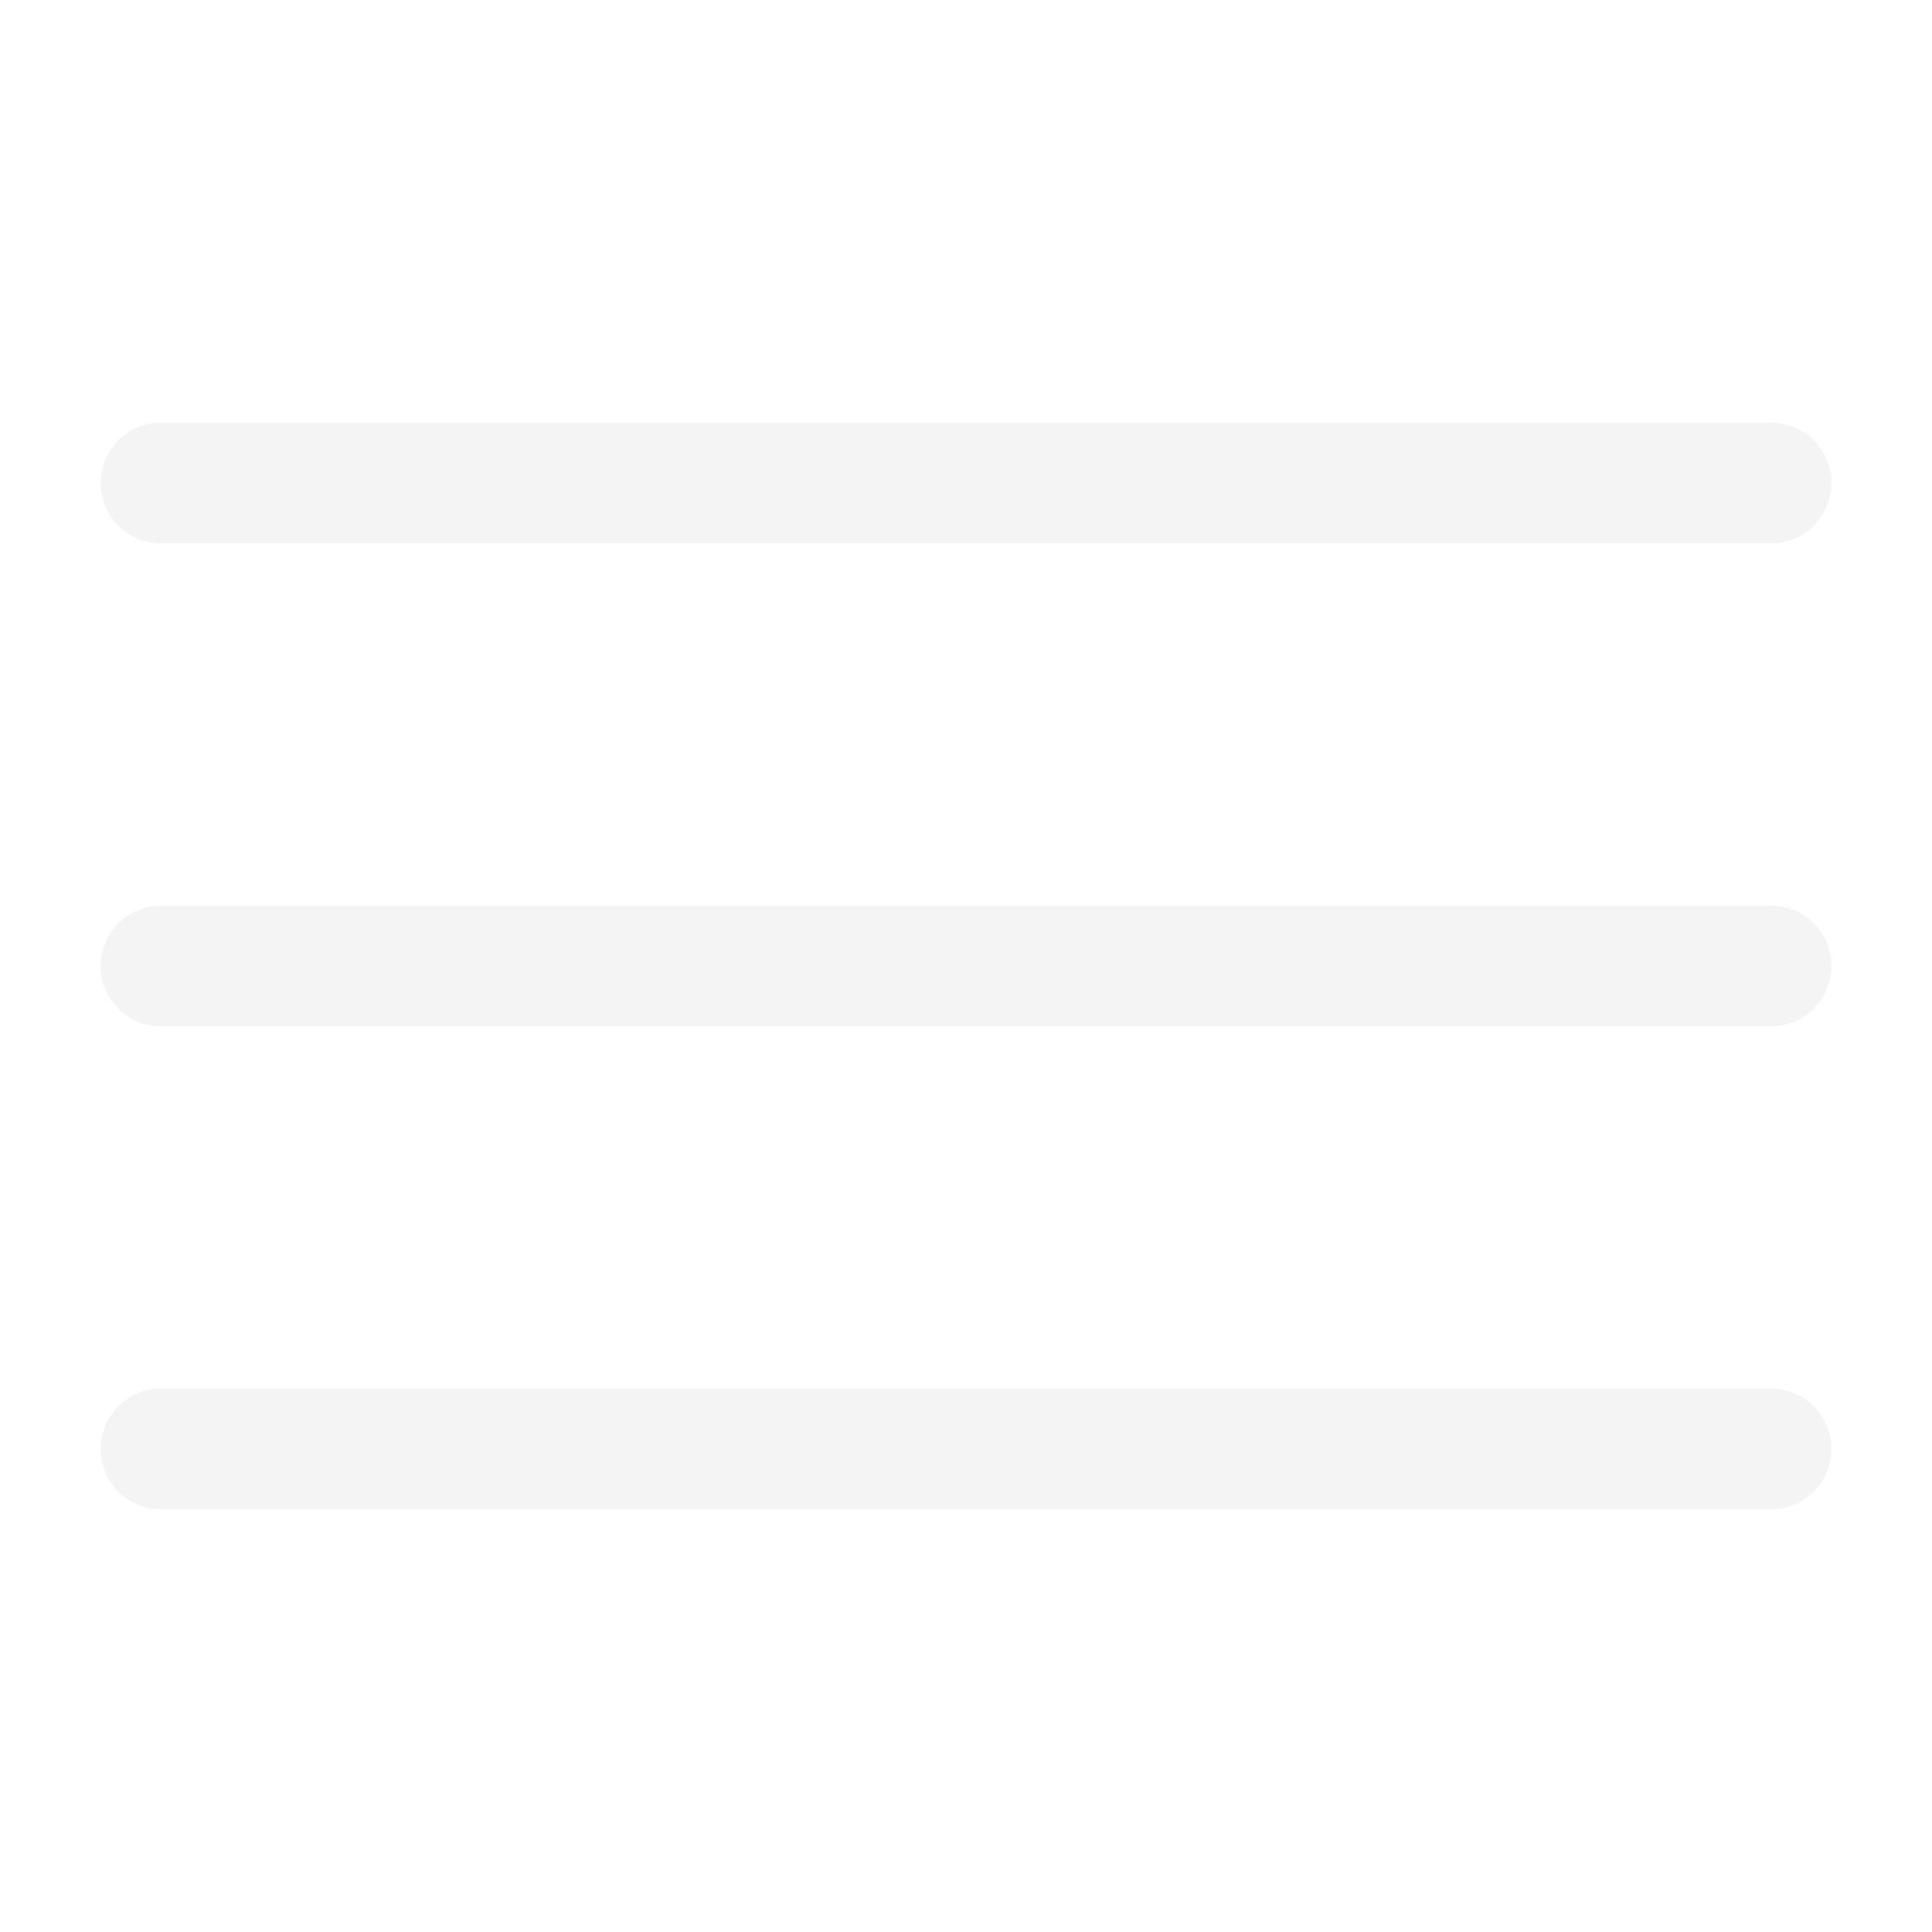
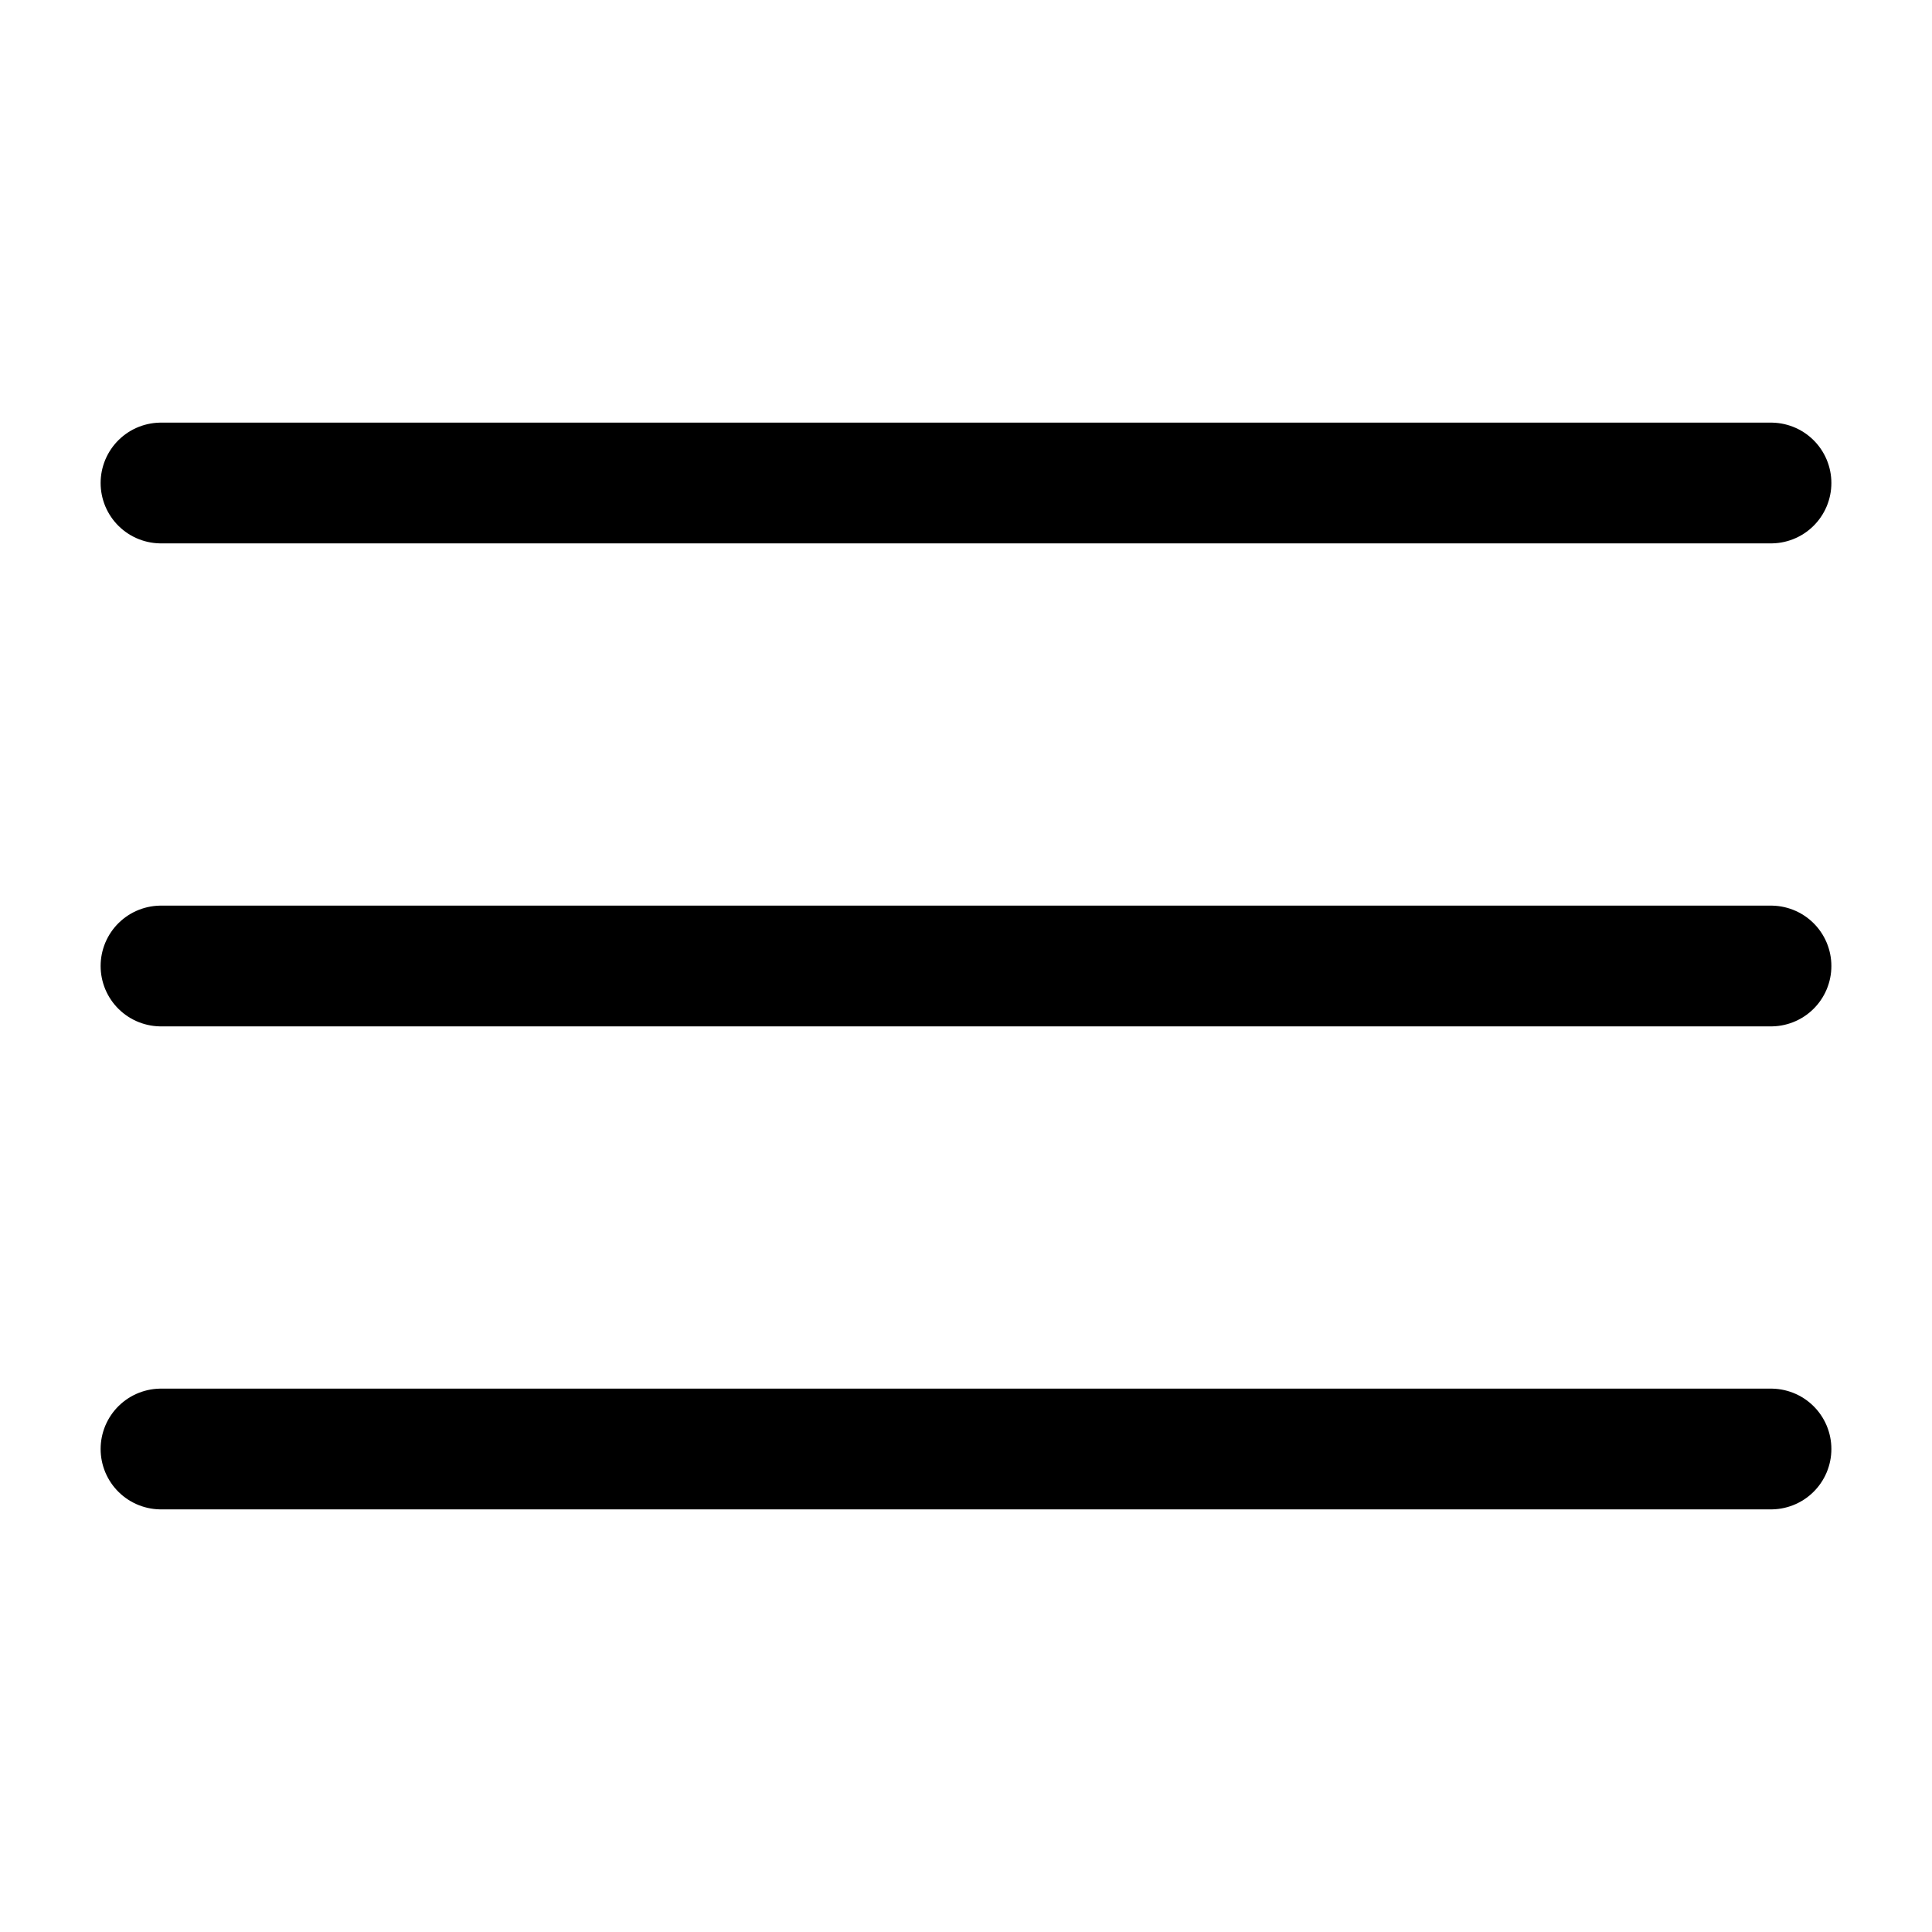
- <svg xmlns="http://www.w3.org/2000/svg" width="24" height="24" viewBox="0 0 24 24" stroke="#f4f4f5" fill="none" stroke-linecap="round" stroke-width="1.5" stroke-linejoin="round" stroke-align="center" class="pangolicons pangolicons-menu ">
+ <svg xmlns="http://www.w3.org/2000/svg" width="24" height="24" viewBox="0 0 24 24" stroke="currentColor" fill="none" stroke-linecap="round" stroke-width="1.5" stroke-linejoin="round" stroke-align="center" class="pangolicons pangolicons-menu ">
  <path d="M2,12H22M2,6H22M2,18H22" />
</svg>
